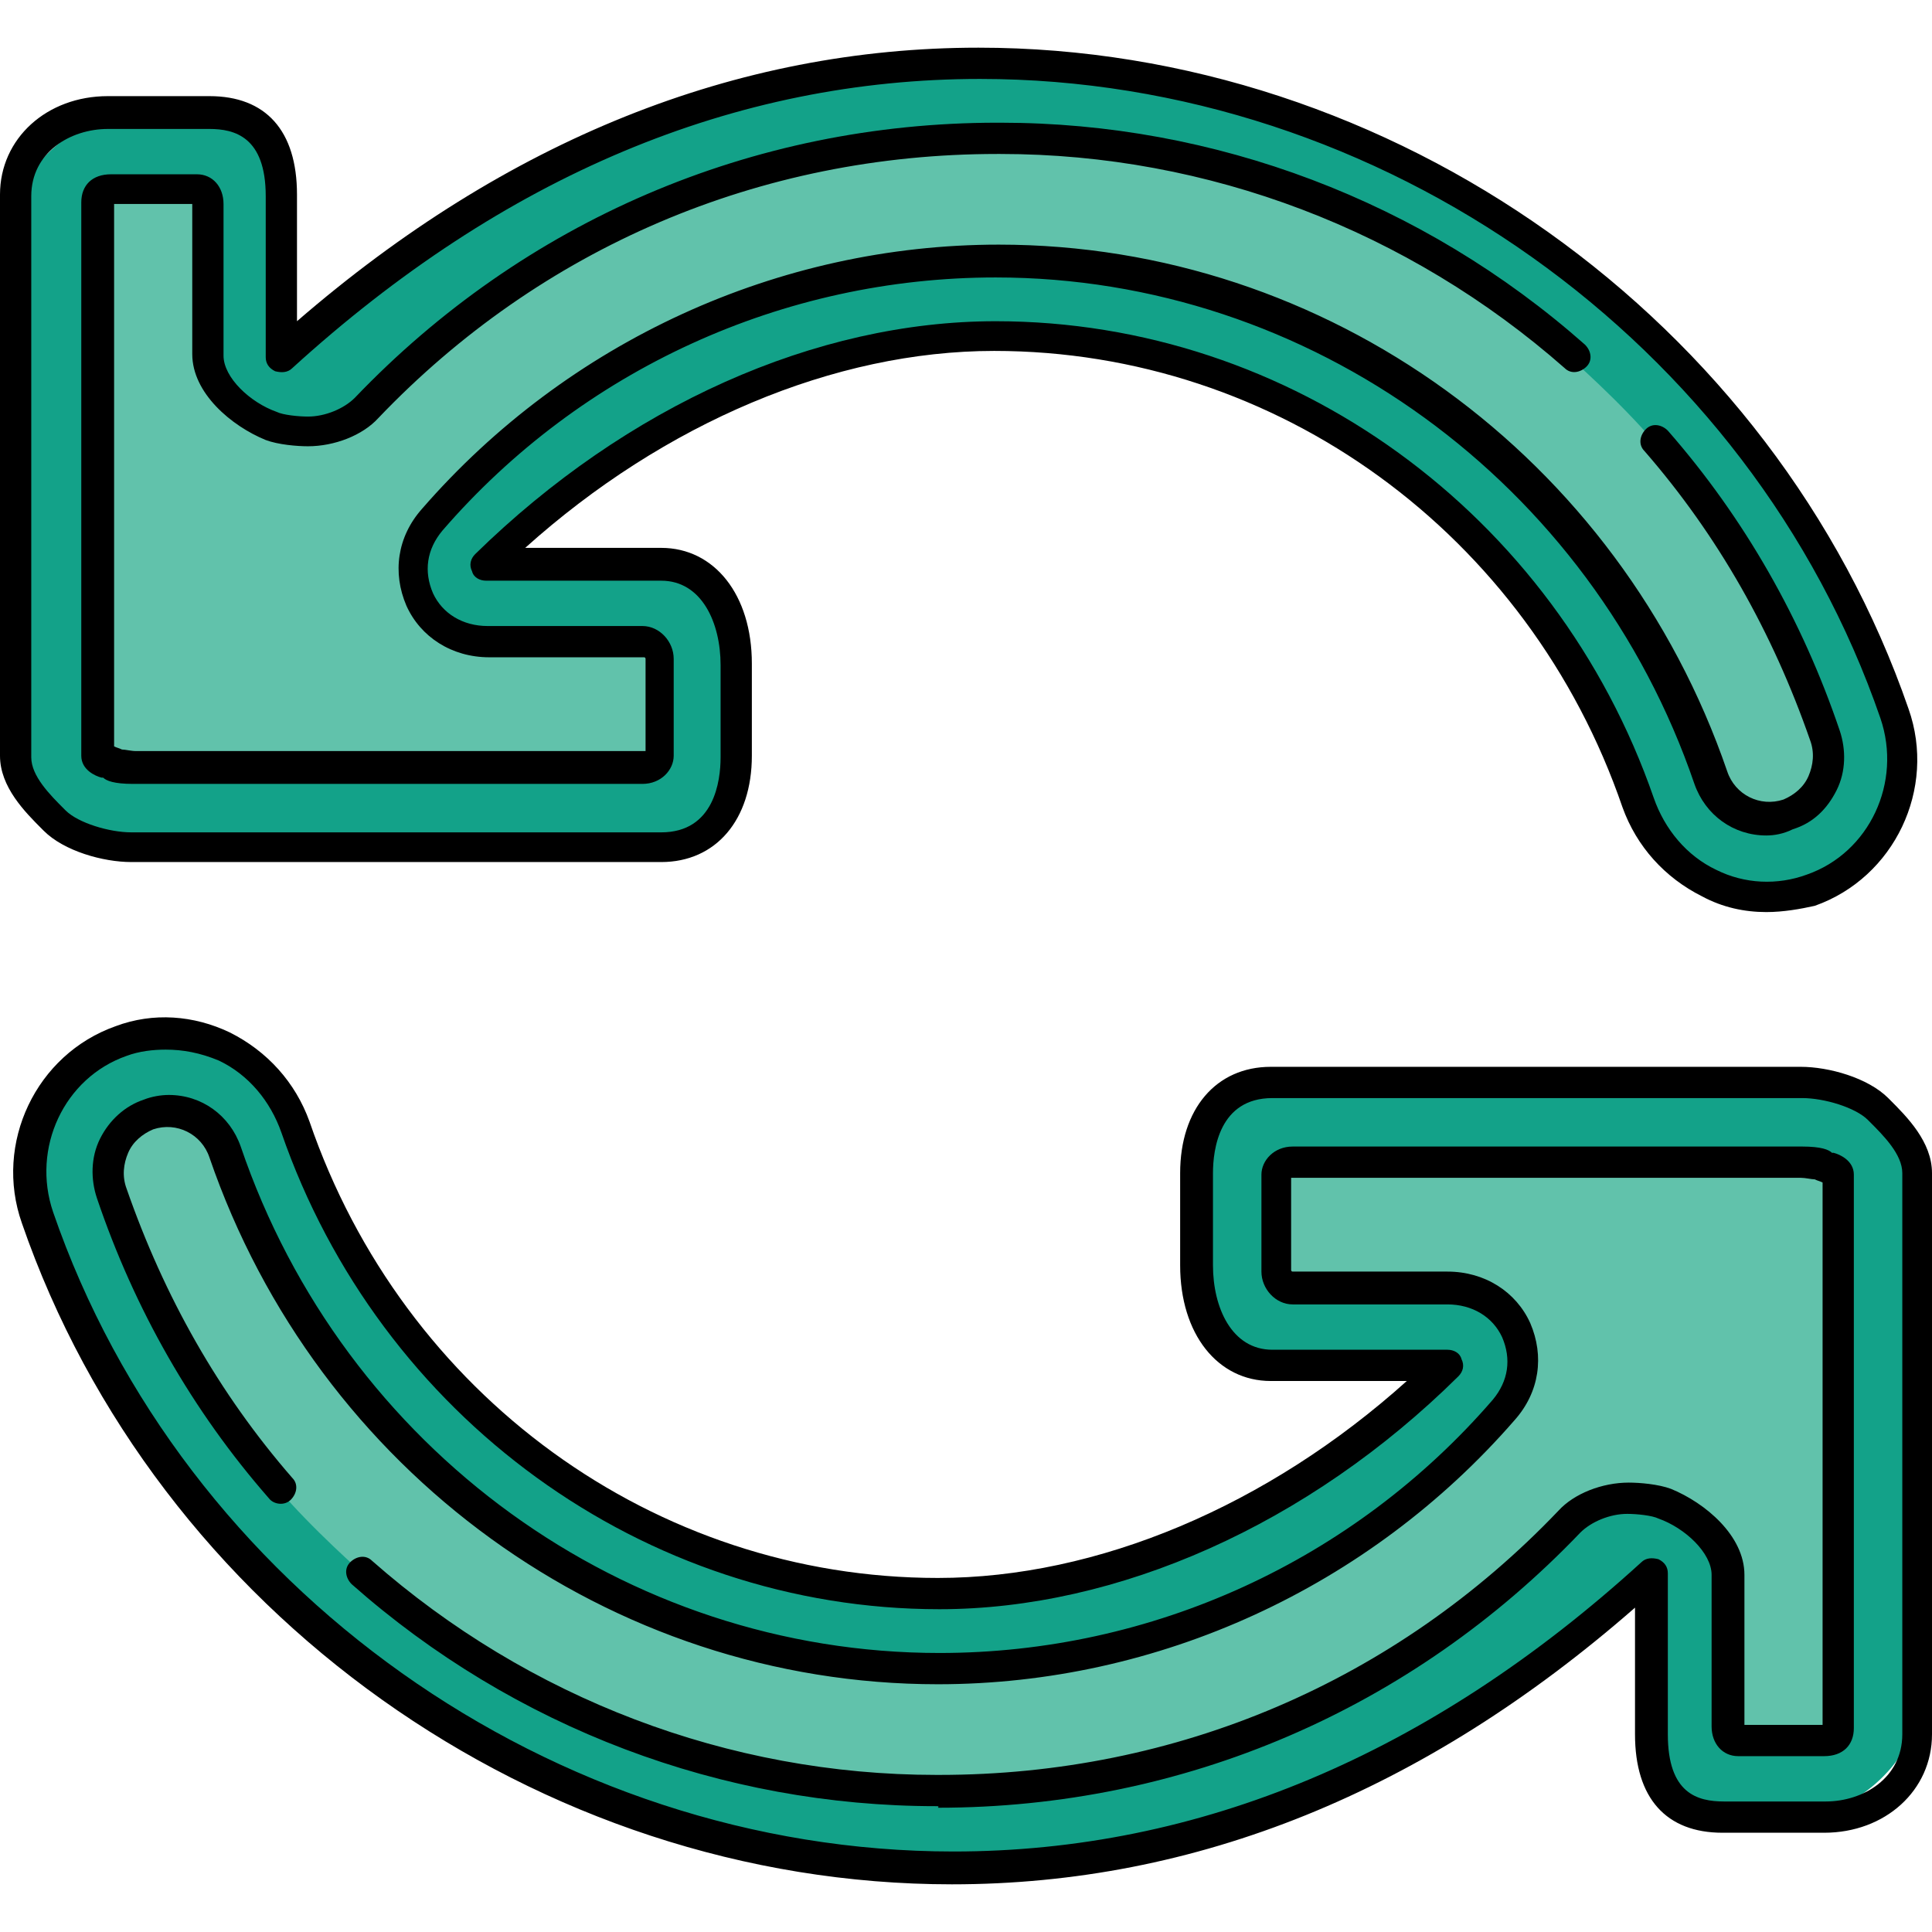
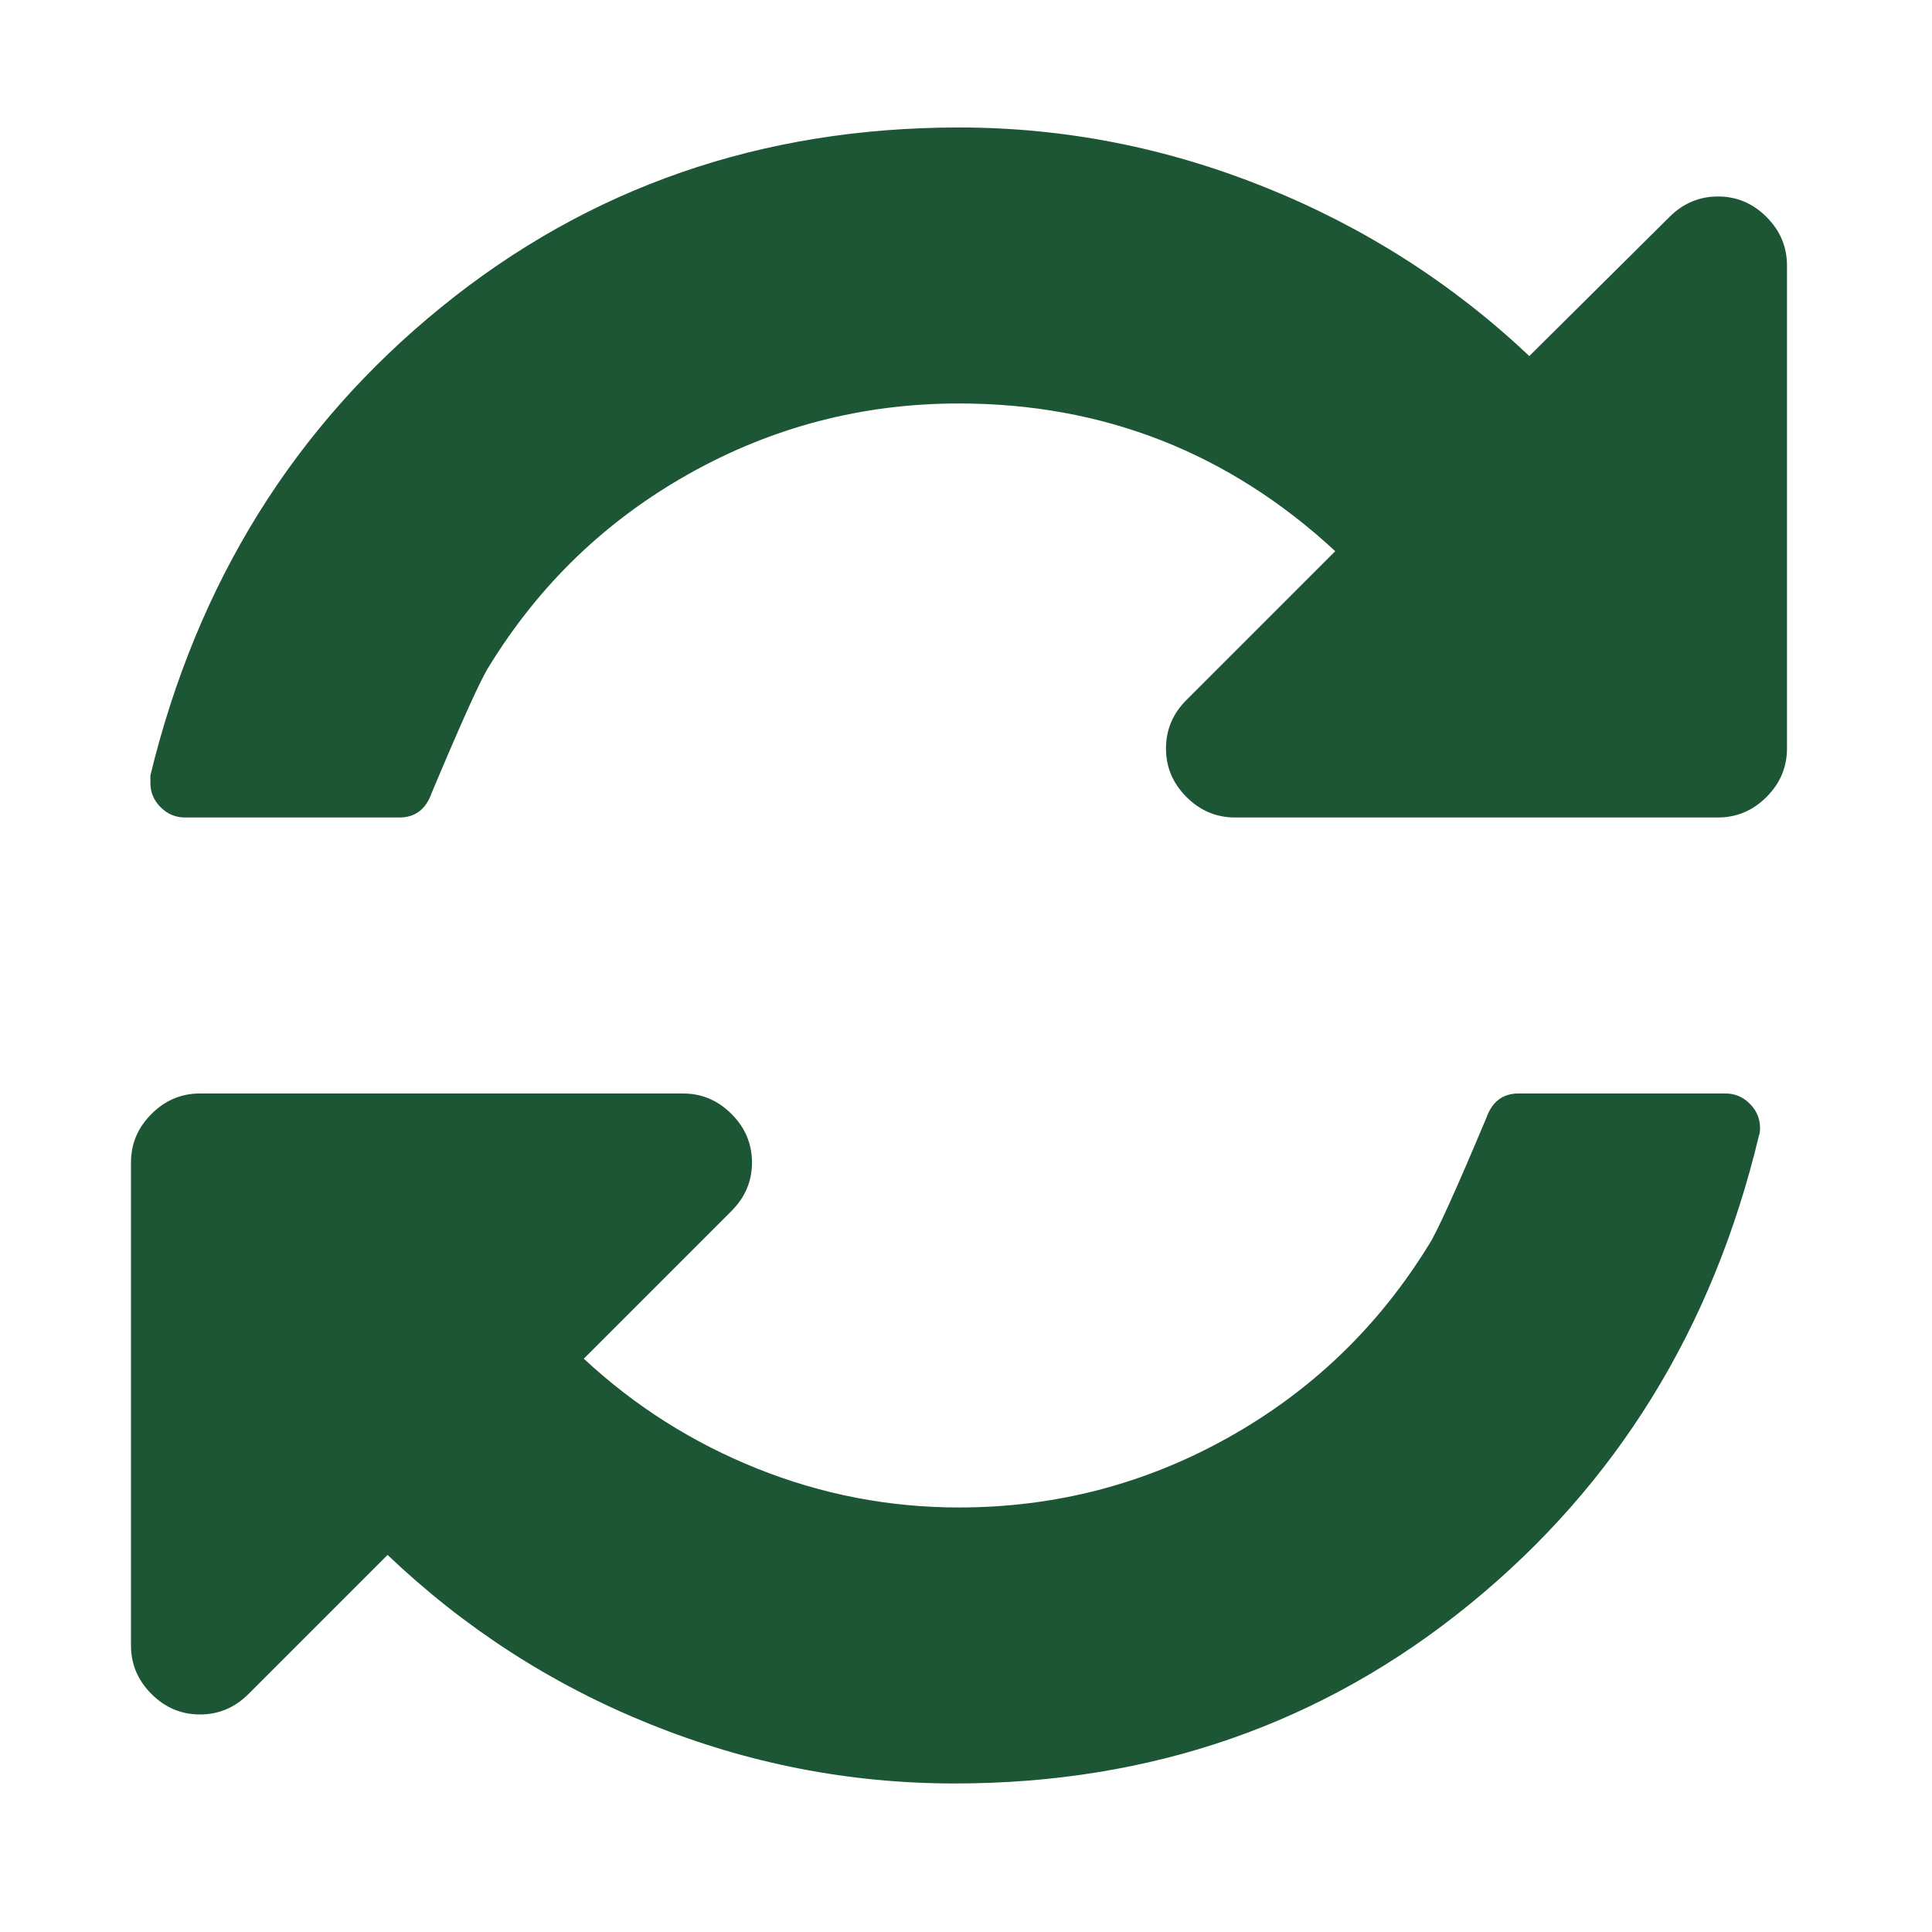
- <svg xmlns="http://www.w3.org/2000/svg" version="1.1" id="Layer_1" x="0px" y="0px" viewBox="0 0 494.4 494.4" style="enable-background:new 0 0 494.4 494.4;" xml:space="preserve">
-   <path style="fill:#13A289;" d="M14,209.8c4.4,4.4,13.2,6.8,19.6,6.8h135.6c12.8,0,19.2-10,19.2-23.2v-23.6  c0-13.2-6.4-25.6-19.2-25.6h-44.8c32.4-32,79.2-58.4,130-58.4c74,0,140,48.4,164.4,119.6c6.4,18.4,26.4,28.4,44.4,22  s27.6-26.8,21.2-45.2c-34-99.6-130.4-166.4-234-166.4C183.2,15.8,124,43.4,72,91V55.8C72,42.6,69.2,29,56.4,29H33.6  C20.8,29,4,43,4,55.8v138C4.4,199.8,10,205.4,14,209.8z" />
-   <path style="fill:#61C2AB;" d="M254.8,35.8c55.2,0,106.8,20.8,146.8,55.6c0,0,12.8,11.2,22,22c18.4,22,33.6,47.2,43.2,75.6  c1.2,4,1.2,8.4-0.8,12c-1.6,4-4.8,6.8-8.8,8c-1.6,0.4-3.2,0.8-5.2,0.8c-6.4,0-12.4-4.4-14.8-10.4c-27.2-79.2-100.4-132-182.8-132  c-55.2,0-108,24-144.8,66c-5.2,6-6.4,13.2-3.2,20.4c3.2,7.2,10,10.8,17.6,10.8h44.8c2,0-0.8,3.6-0.8,5.6v23.6c0,1.2,2,1.6,1.2,2.4  c-0.4,0.4,0.8,0.8-0.4,0.8H33.2c-1.2,0-4.8,0-5.6-0.8c-0.4-0.4-4-1.2-4-2.4v-138c0-2,7.2-6.8,9.6-6.8H52c2,0-0.4,4.8-0.4,6.8V91  c0,8,8.8,15.2,16.4,18.4c2.4,0.8,6.8,1.6,9.2,1.6c5.2,0,11.2-2,14.8-6c42.4-44.4,100-69.2,161.6-69.2" />
-   <path d="M452,233.4c-5.6,0-11.2-1.2-16.4-4c-9.6-4.8-16.8-12.8-20.4-22.8c-24-70-88.4-116.8-160.8-116.8c-40.8,0-84.4,18.4-120,50.4  h34.8c13.6,0,23.2,12,23.2,29.6v23.6c0,16.4-9.2,27.2-23.2,27.2H33.6c-7.2,0-17.2-2.8-22.4-8l-0.4-0.4C6.4,207.8,0,201.4,0,193.4  V49.8c0-14.4,12-25.2,27.6-25.2h26C68,24.6,76,33.4,76,49.8v32.4c53.6-46.4,112.4-70,174.4-70c106,0,203.6,69.6,238,169.2  c7.2,20.4-3.6,43.2-24,50.4C460.8,232.6,456.4,233.4,452,233.4z M254.8,82.2c75.6,0,143.2,49.2,168.4,122c2.8,8,8.4,14.8,16,18.4  c7.2,3.6,15.6,4,23.2,1.2c16-5.6,24.4-23.6,18.8-40C448,87.4,353.6,20.2,250.8,20.2c-62.8,0-122,24.8-176,74  c-1.2,1.2-2.8,1.2-4.4,0.8c-1.6-0.8-2.4-2-2.4-3.6V50.2C68,35,60,33,53.6,33h-26C18,33,8,39,8,50.2v143.6c0,4.8,4.8,9.6,8.4,13.2  l0.4,0.4l0,0C20,210.6,28,213,33.6,213h135.6c13.6,0,15.2-13.2,15.2-19.2v-23.6c0-10.8-4.8-21.6-15.2-21.6h-44.8  c-1.6,0-3.2-0.8-3.6-2.4c-0.8-1.6-0.4-3.2,0.8-4.4C160.4,103.8,208.8,82.2,254.8,82.2z" />
-   <path d="M452,213.8c-8.4,0-15.6-5.2-18.4-13.2C407.2,123.4,335.2,71,254.8,71c-54.4,0-106,23.6-141.6,64.8c-4,4.8-4.8,10.4-2.4,16  c2.4,5.2,7.6,8.4,14,8.4h39.6c4.4,0,8,4,8,8.4v24.8c0,3.6-3.2,7.2-8,7.2H34c-4.8,0-6.8-0.8-7.6-1.6H26c-1.6-0.4-5.2-2-5.2-5.6V51.8  c0-4.4,2.8-7.2,7.6-7.2h22c4,0,6.8,3.2,6.8,7.6V91c0,5.6,6.8,12,13.6,14.4c1.6,0.8,5.6,1.2,8,1.2c4.4,0,9.2-2,12-4.8  C134,56.6,192.4,31.4,255.2,31.4c0,0,0,0,0.4,0c0,0,0,0,0.4,0c54.8,0,108,20,149.6,56.8c1.6,1.6,2,4,0.4,5.6s-4,2-5.6,0.4  C360.4,59,309.2,39.4,256,39.4c0,0,0,0-0.4,0c0,0,0,0-0.4,0c-60.8,0-116.8,24-158.4,67.6c-4,4.4-11.2,7.2-18,7.2  c-2.8,0-7.6-0.4-10.8-1.6c-8.8-3.6-18.8-12-18.8-22V52.2h-20V191c0.8,0.4,1.2,0.4,2,0.8c0.8,0,2.4,0.4,3.6,0.4h130.4l0,0v-23.6  c0,0,0-0.4-0.4-0.4h-39.6c-9.6,0-17.6-5.2-21.2-13.2c-3.6-8.4-2.4-17.6,4-24.8c37.2-42.8,91.2-67.6,147.6-67.6  c84,0,158.8,54.4,186.4,134.8c2,6,8.4,9.2,14.4,7.2c2.8-1.2,5.2-3.2,6.4-6c1.2-2.8,1.6-6,0.4-9.2c-9.6-27.6-23.6-52.4-42.4-74  c-1.6-1.6-1.2-4,0.4-5.6c1.6-1.6,4-1.2,5.6,0.4c19.6,22.4,34.4,48.4,44,76.8c1.6,4.8,1.6,10.4-0.8,15.2c-2.4,4.8-6,8.4-11.2,10  C456.4,213.4,454,213.8,452,213.8z" />
-   <path style="fill:#13A289;" d="M480,284.2c-4.4-4.4-13.2-6.8-19.6-6.8H324.8c-12.8,0-19.2,10-19.2,23.2v23.6  c0,13.2,6.4,25.6,19.2,25.6h44.8c-32.4,32-79.2,58.4-130,58.4c-74,0-140-48.4-164.4-119.6c-6.4-18.4-26.4-28.4-44.4-22  S3.2,293.4,9.6,311.8c34,99.6,130.4,166.4,234,166.4c67.2,0,126.4-27.6,178.4-75.2v35.2c0,13.2,2.8,26.8,15.6,26.8h22.8  c12.8,0,29.6-14,29.6-26.8v-138C490,294.2,484.4,288.6,480,284.2z" />
-   <path style="fill:#61C2AB;" d="M239.6,458.2c-55.2,0-106.8-20.8-146.8-55.6c0,0-12.8-11.2-22-22c-18.4-22-33.6-47.2-43.2-75.6  c-1.2-4-1.2-8.4,0.8-12c1.6-4,4.8-6.8,8.8-8c1.6-0.4,3.2-0.8,5.2-0.8c6.4,0,12.4,4.4,14.8,10.4c27.2,79.2,100.4,132,182.8,132  c55.2,0,108-24,144.8-66c5.2-6,6.4-13.2,3.2-20.4c-3.2-7.2-10-10.8-17.6-10.8h-44.8c-2,0,0.8-3.6,0.8-5.6v-23.6c0-1.2-2-1.6-1.2-2.4  c0.4-0.4-0.8-0.8,0.4-0.8h135.6c1.2,0,4.8,0,5.6,0.8c0.4,0.4,4,1.2,4,2.4v138c0,2-7.2,6.8-9.6,6.8h-18.8c-2,0,0.4-4.8,0.4-6.8V403  c0-8-8.8-15.2-16.4-18.4c-2.4-0.8-6.8-1.6-9.2-1.6c-5.2,0-11.2,2-14.8,6c-42.4,44.4-100,69.2-161.6,69.2" />
-   <path d="M243.6,482.2c-106,0-203.6-69.6-238-169.2c-7.2-20.4,3.6-43.2,24-50.4c9.6-3.6,20-2.8,29.2,1.6C68.4,269,75.6,277,79.2,287  c24,70,88.4,116.8,160.8,116.8c40.8,0,84.4-18.4,120-50.4h-34.8c-13.6,0-23.2-12-23.2-29.6v-23.6c0-16.4,9.2-27.2,23.2-27.2h135.6  c7.2,0,17.2,2.8,22.4,8l0.4,0.4c4.4,4.4,10.8,10.8,10.8,18.8v143.6c0,14.4-12,25.2-27.6,25.2h-26c-14.4,0-22.4-8.8-22.4-25.2v-32.4  C364.4,458.6,306,482.2,243.6,482.2z M42.4,268.6c-3.2,0-6.8,0.4-10,1.6c-16,5.6-24.4,23.6-18.8,40c33.2,96.4,128,163.6,230.4,163.6  c62.8,0,122-24.8,176-74c1.2-1.2,2.8-1.2,4.4-0.8c1.6,0.8,2.4,2,2.4,3.6v41.2c0,15.2,7.6,17.2,14.4,17.2h26c9.6,0,19.6-6,19.6-17.2  V300.2c0-4.8-4.8-9.6-8.4-13.2l-0.4-0.4l0,0c-3.2-3.2-11.2-5.6-16.8-5.6H325.6c-13.6,0-15.2,13.2-15.2,19.2v23.6  c0,10.8,4.8,21.6,15.2,21.6h44.8c1.6,0,3.2,0.8,3.6,2.4c0.8,1.6,0.4,3.2-0.8,4.4c-38.4,38-87.2,59.6-132.8,59.6  c-75.6,0-143.2-49.2-168.4-122c-2.8-8-8.4-14.8-16-18.4C51.2,269.4,46.8,268.6,42.4,268.6z" />
-   <path d="M239.6,462.2c-54.8,0-108-20-149.6-56.8c-1.6-1.6-2-4-0.4-5.6s4-2,5.6-0.4c40,35.2,91.2,54.8,144.4,54.8c0,0,0,0,0.4,0  c0,0,0,0,0.4,0c60.8,0,116.8-24,158.4-67.6c4-4.4,11.2-7.2,18-7.2c2.8,0,7.6,0.4,10.8,1.6c8.8,3.6,18.8,12,18.8,22v38.4h20V302.6  c-0.8-0.4-1.2-0.4-2-0.8c-0.8,0-2.4-0.4-3.6-0.4H330.4l0,0V325c0,0,0,0.4,0.4,0.4h39.6c9.6,0,17.6,5.2,21.2,13.2  c3.6,8.4,2.4,17.6-4,24.8C350.4,406.2,296.4,431,240,431c-84,0-158.8-54.4-186.4-134.8c-2-6-8.4-9.2-14.4-7.2  c-2.8,1.2-5.2,3.2-6.4,6s-1.6,6-0.4,9.2c9.6,27.6,23.6,52.4,42.4,74c1.6,1.6,1.2,4-0.4,5.6c-1.6,1.6-4.4,1.2-5.6-0.4  c-19.6-22.4-34.4-48.4-44-76.8c-1.6-4.8-1.6-10.4,0.8-15.2c2.4-4.8,6.4-8.4,11.2-10c2-0.8,4.4-1.2,6.4-1.2c8.4,0,15.6,5.2,18.4,13.2  C88,371,160,423,240.4,423c54.4,0,106-23.6,141.6-64.8c4-4.8,4.8-10.4,2.4-16c-2.4-5.2-7.6-8.4-14-8.4h-39.6c-4.4,0-8-4-8-8.4v-24.8  c0-3.6,3.2-7.2,8-7.2h130.4c4.8,0,6.8,0.8,7.6,1.6h0.4c1.6,0.4,5.2,2,5.2,5.6v141.6c0,4.4-2.8,7.2-7.6,7.2h-22c-4,0-6.8-3.2-6.8-7.6  V403c0-5.6-6.8-12-13.6-14.4c-1.6-0.8-5.6-1.2-8-1.2c-4.4,0-9.2,2-12,4.8c-43.2,45.2-101.6,70.4-164.4,70.4  C240.4,462.2,240,462.2,239.6,462.2C240,462.2,240,462.2,239.6,462.2z" />
-   <g>
- </g>
-   <g>
- </g>
-   <g>
- </g>
-   <g>
- </g>
-   <g>
- </g>
-   <g>
- </g>
-   <g>
- </g>
-   <g>
- </g>
-   <g>
- </g>
-   <g>
- </g>
-   <g>
- </g>
-   <g>
- </g>
-   <g>
- </g>
-   <g>
- </g>
-   <g>
- </g>
+ <svg xmlns="http://www.w3.org/2000/svg" viewBox="0 -256 1792 1792" id="svg2" version="1.1" width="100%" height="100%">
+   <defs id="defs10" />
+   <g transform="matrix(1,0,0,-1,121.4915,1270.237)" id="g4" style="fill:#1c5635;fill-opacity:1">
+     <path d="m 1511,480 q 0,-5 -1,-7 Q 1446,205 1242,38.5 1038,-128 764,-128 618,-128 481.5,-73 345,-18 238,84 L 109,-45 Q 90,-64 64,-64 38,-64 19,-45 0,-26 0,0 v 448 q 0,26 19,45 19,19 45,19 h 448 q 26,0 45,-19 19,-19 19,-45 0,-26 -19,-45 L 420,266 q 71,-66 161,-102 90,-36 187,-36 134,0 250,65 116,65 186,179 11,17 53,117 8,23 30,23 h 192 q 13,0 22.5,-9.5 9.5,-9.5 9.5,-22.5 z m 25,800 V 832 q 0,-26 -19,-45 -19,-19 -45,-19 h -448 q -26,0 -45,19 -19,19 -19,45 0,26 19,45 l 138,138 Q 969,1152 768,1152 634,1152 518,1087 402,1022 332,908 321,891 279,791 271,768 249,768 H 50 Q 37,768 27.5,777.5 18,787 18,800 v 7 q 65,268 270,434.5 205,166.5 480,166.5 146,0 284,-55.5 138,-55.5 245,-156.5 l 130,129 q 19,19 45,19 26,0 45,-19 19,-19 19,-45 z" id="path6" style="fill:#1c5635;fill-opacity:1" />
+   </g>
</svg>
